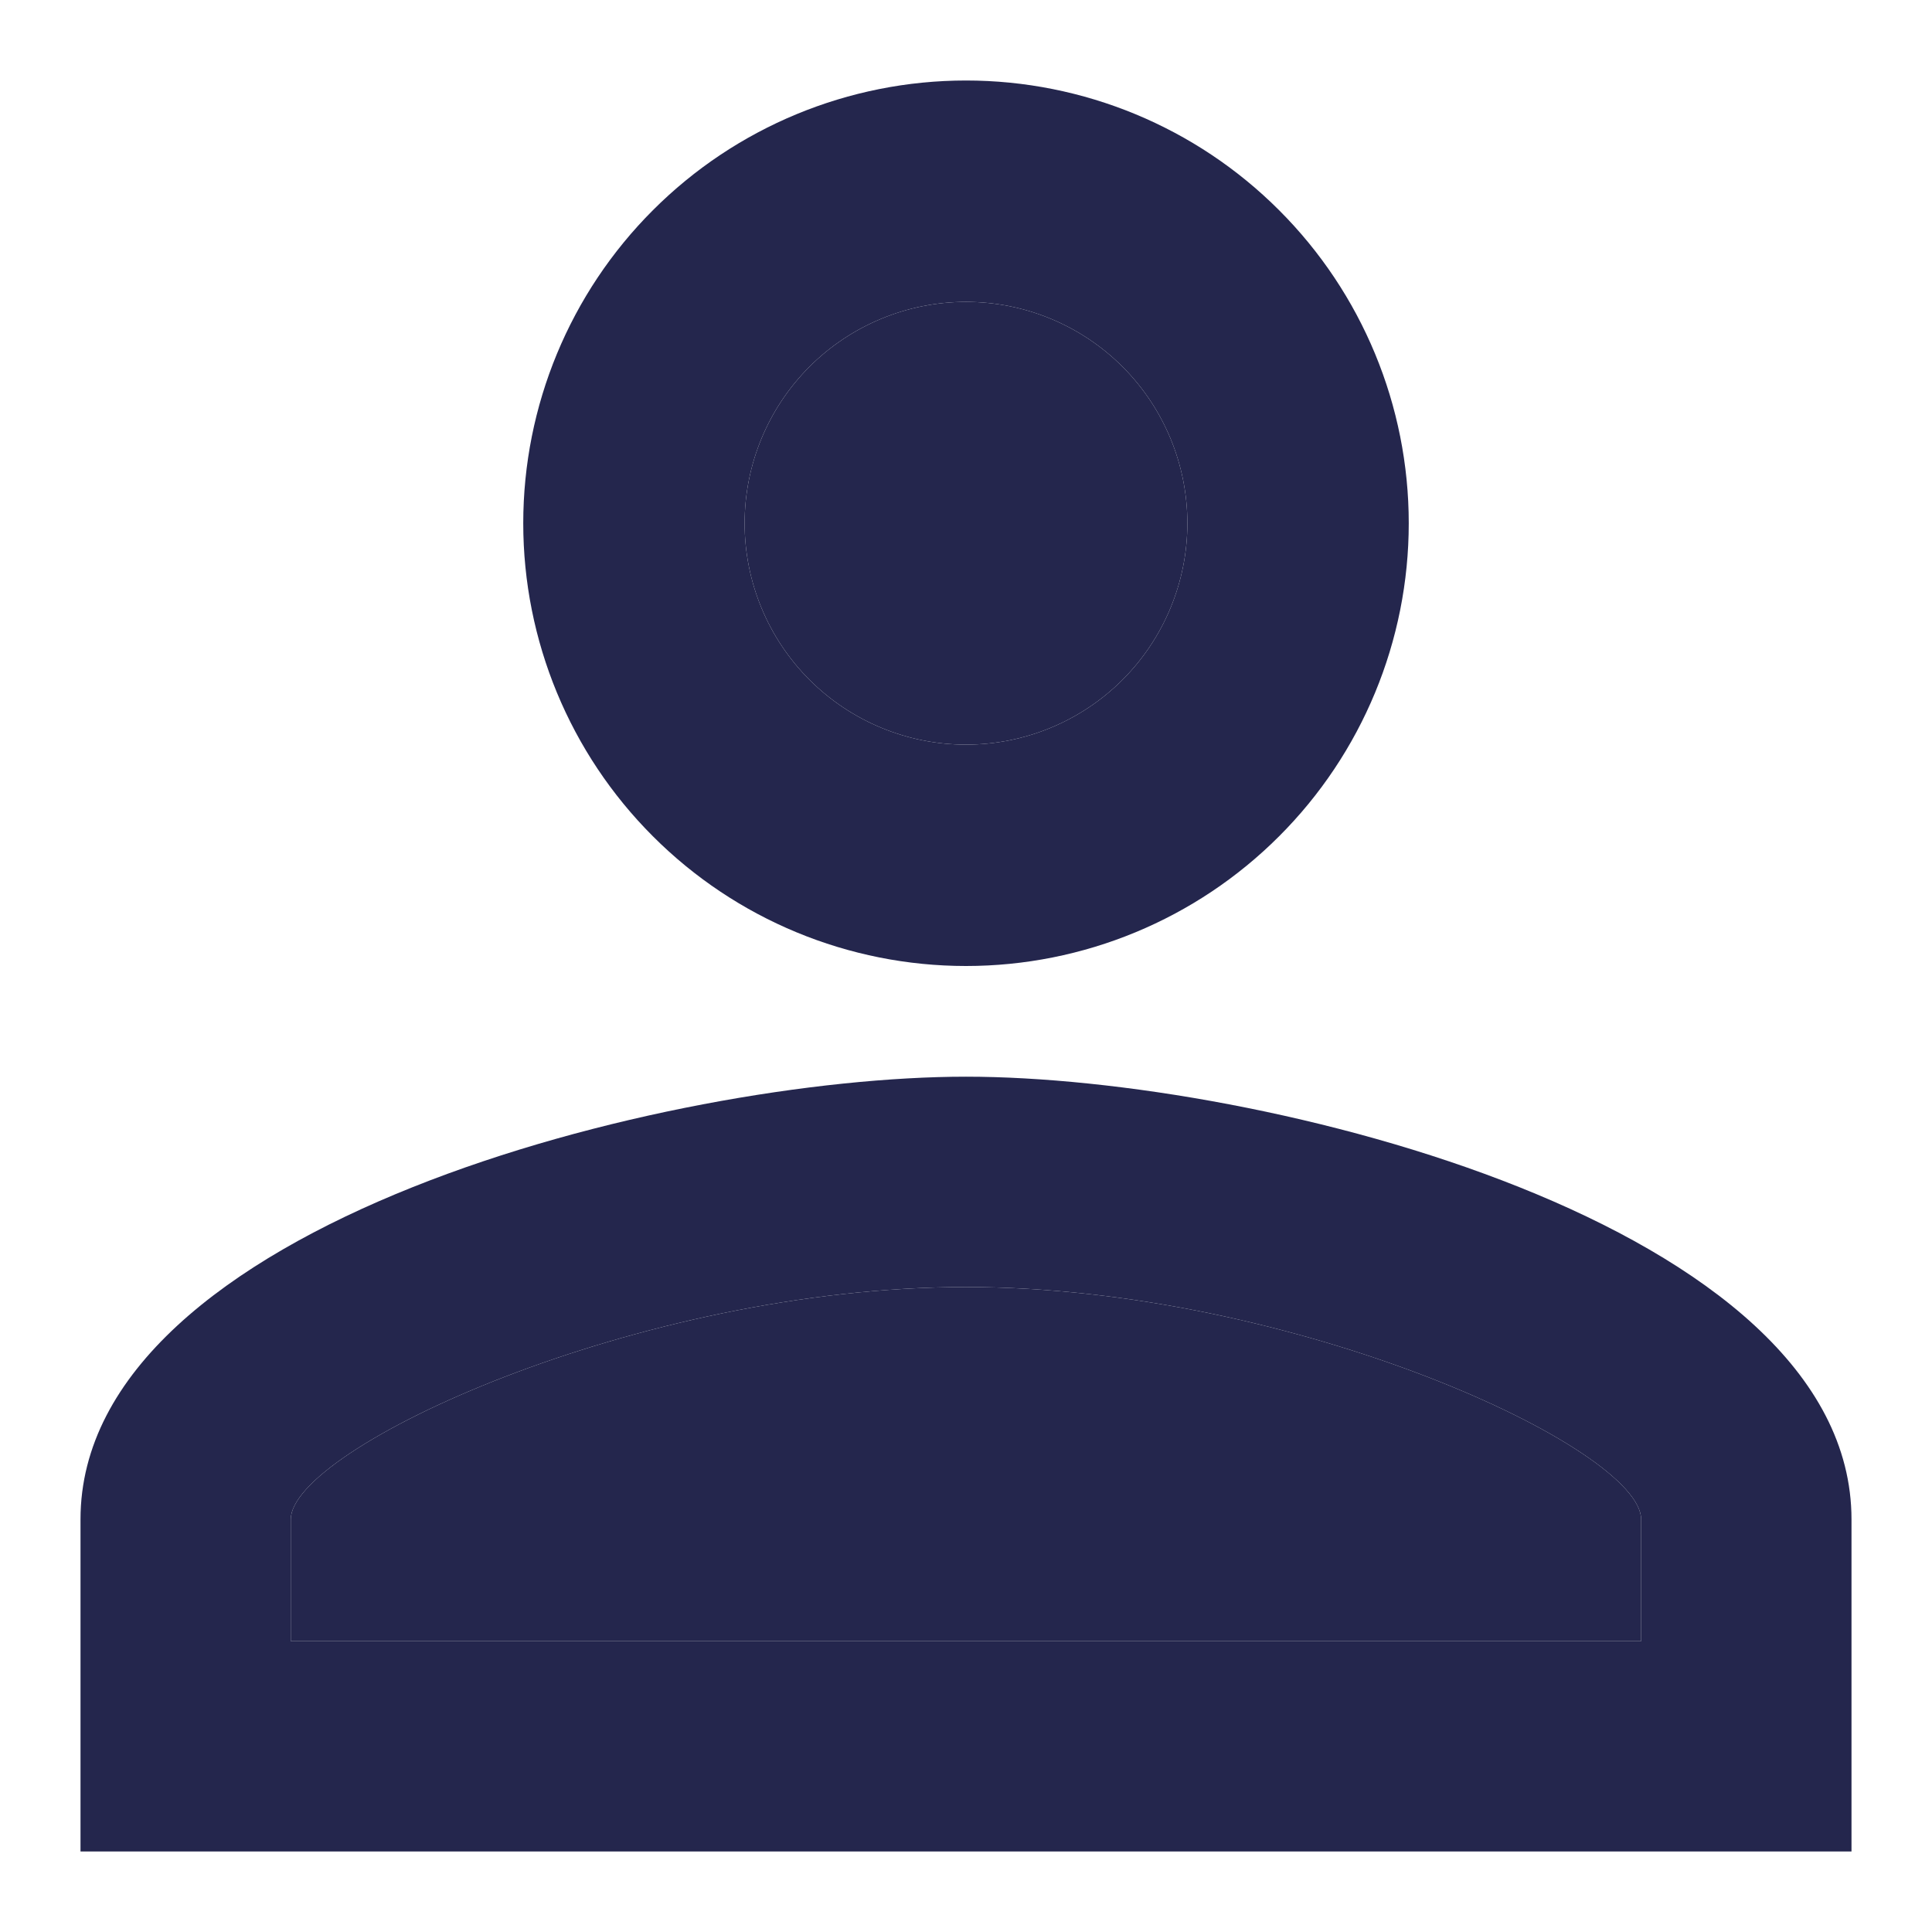
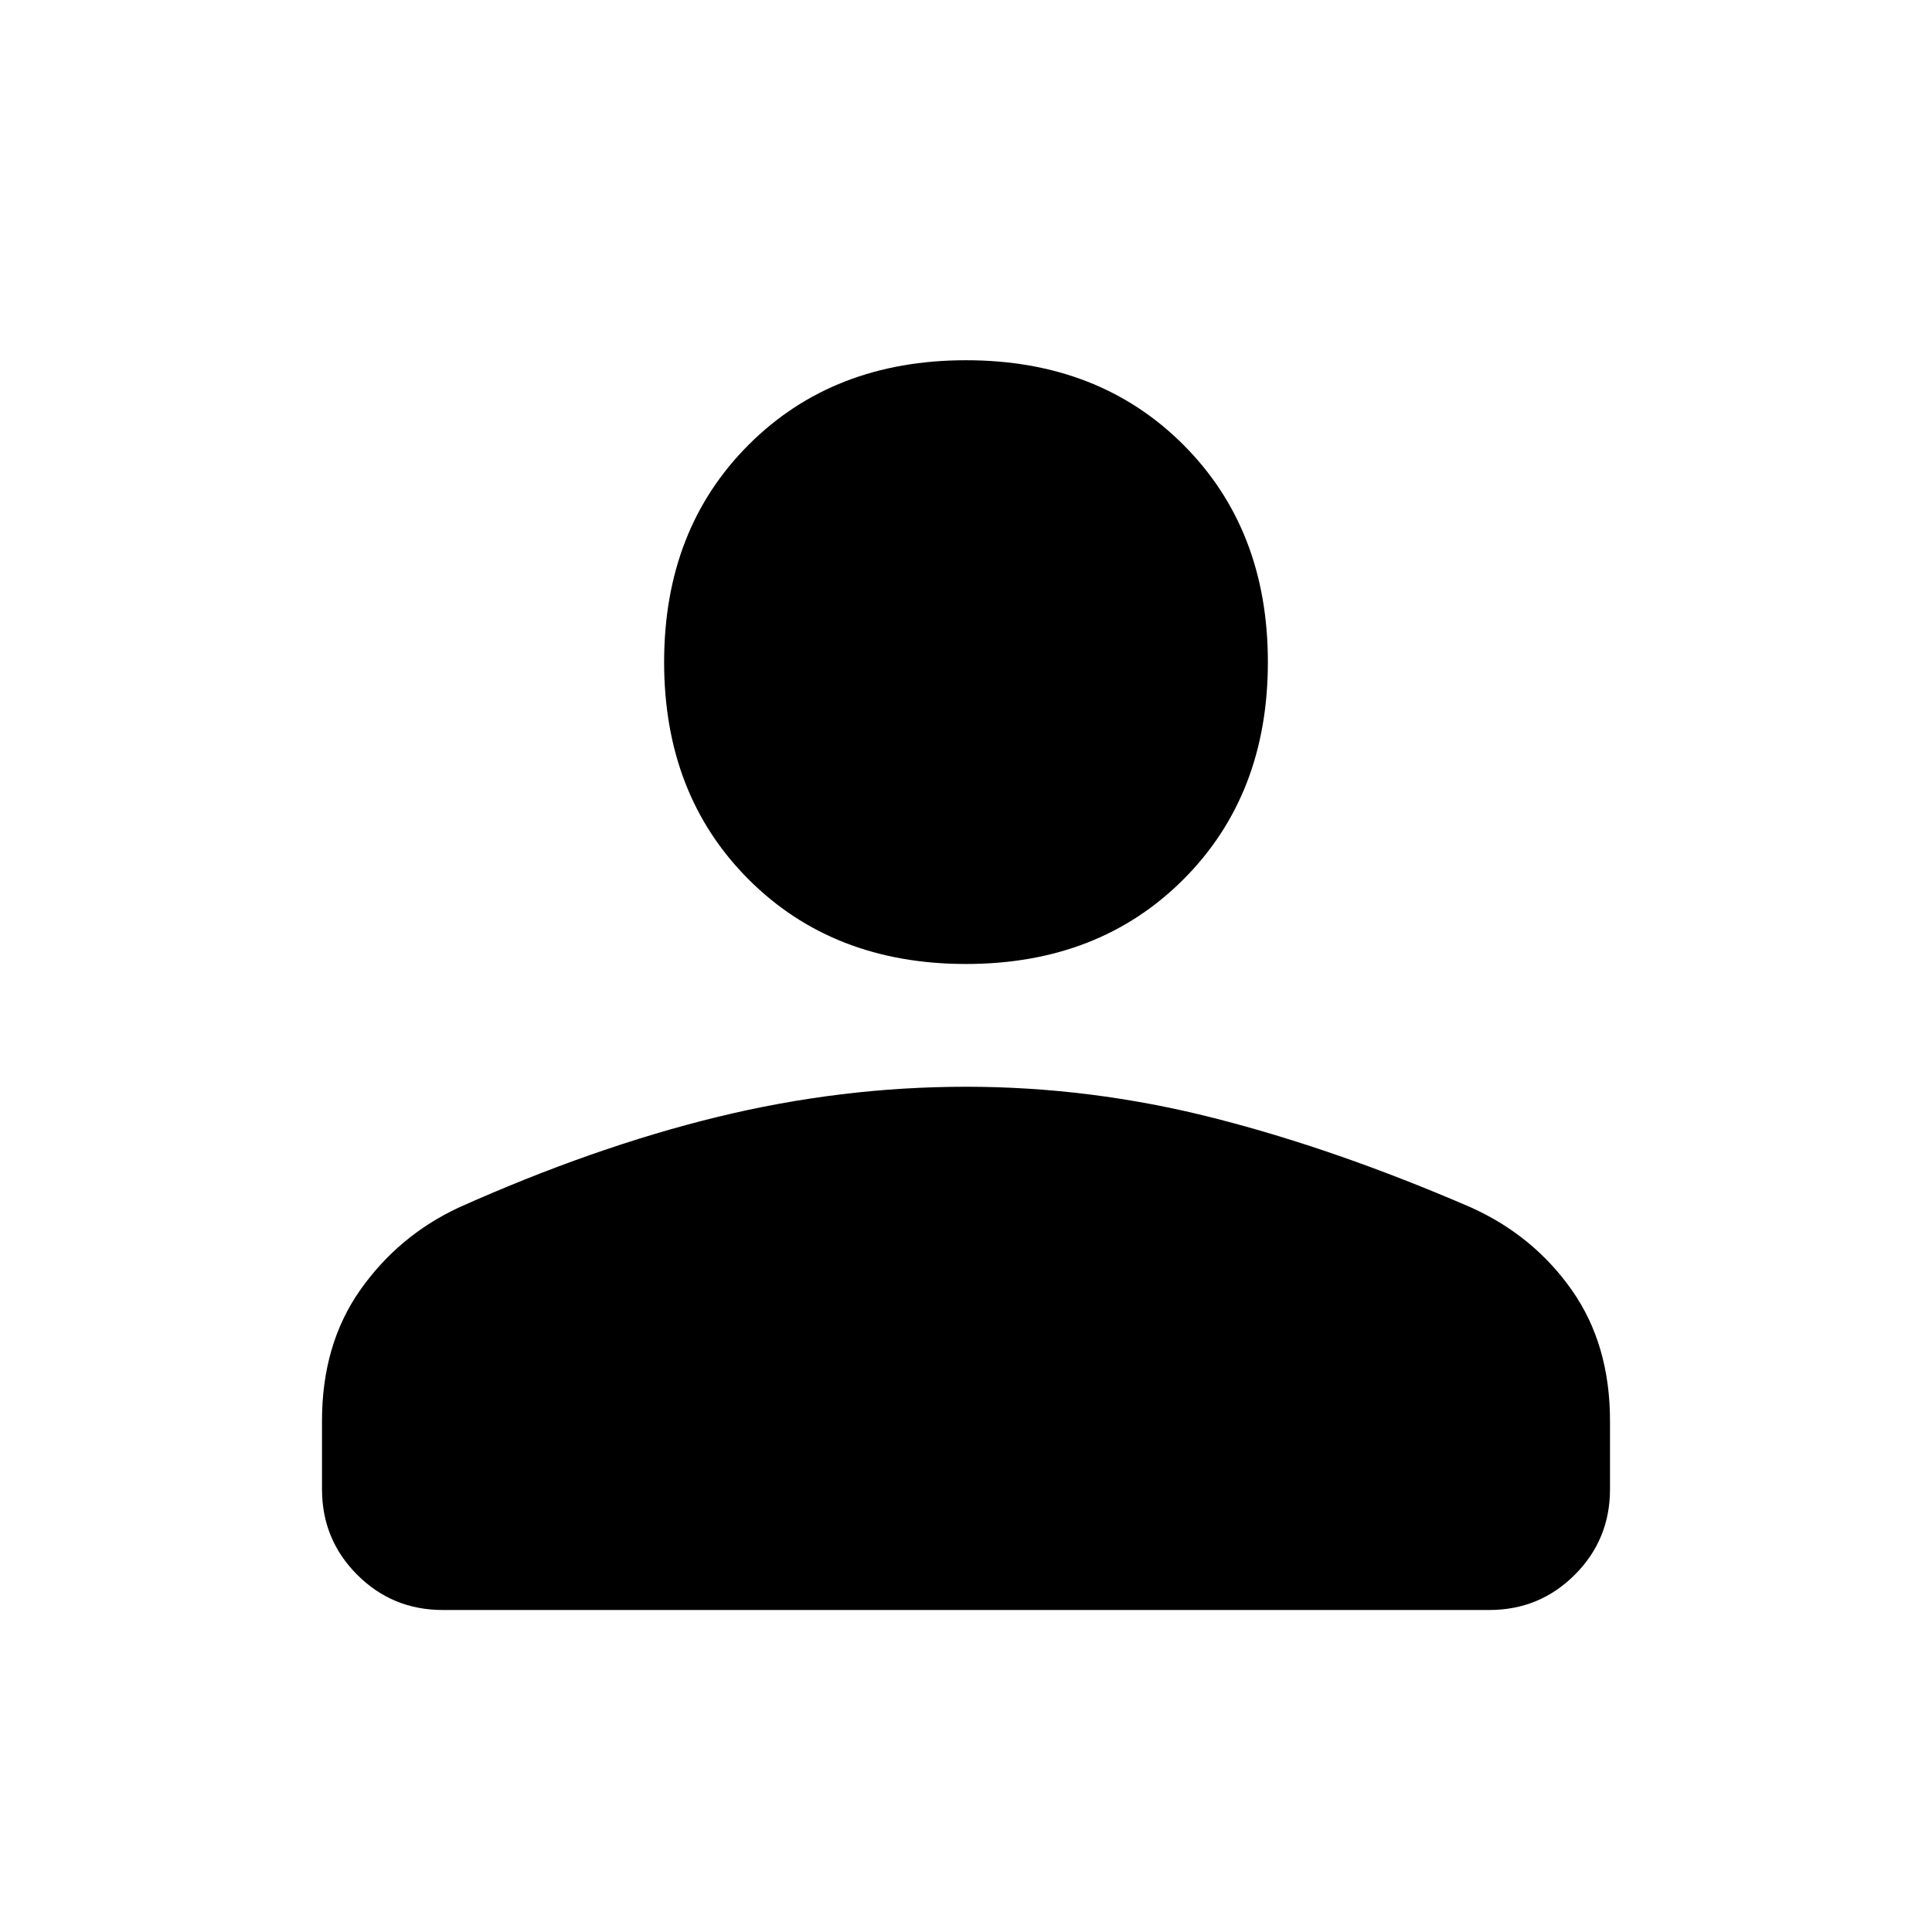
- <svg xmlns="http://www.w3.org/2000/svg" width="24" height="24" viewBox="0 0 24 24" fill="none">
-   <path d="M12 1C13.459 1 14.858 1.579 15.889 2.611C16.921 3.642 17.5 5.041 17.5 6.5C17.5 7.959 16.921 9.358 15.889 10.389C14.858 11.421 13.459 12 12 12C10.541 12 9.142 11.421 8.111 10.389C7.079 9.358 6.5 7.959 6.5 6.5C6.5 5.041 7.079 3.642 8.111 2.611C9.142 1.579 10.541 1 12 1ZM12 3.75C11.271 3.75 10.571 4.04 10.056 4.555C9.54 5.071 9.25 5.771 9.25 6.5C9.25 7.229 9.54 7.929 10.056 8.445C10.571 8.96 11.271 9.25 12 9.25C12.729 9.25 13.429 8.96 13.944 8.445C14.46 7.929 14.75 7.229 14.75 6.5C14.75 5.771 14.46 5.071 13.944 4.555C13.429 4.04 12.729 3.75 12 3.75ZM12 13.375C15.671 13.375 23 15.204 23 18.875V23H1V18.875C1 15.204 8.329 13.375 12 13.375ZM12 15.988C7.916 15.988 3.612 17.995 3.612 18.875V20.387H20.387V18.875C20.387 17.995 16.084 15.988 12 15.988Z" fill="#24264D" />
-   <path d="M12 15.988C7.916 15.988 3.612 17.995 3.612 18.875V20.387H20.387V18.875C20.387 17.995 16.084 15.988 12 15.988Z" fill="#24264D" />
-   <path d="M12 3.75C11.271 3.75 10.571 4.04 10.056 4.555C9.54 5.071 9.25 5.771 9.25 6.5C9.25 7.229 9.54 7.929 10.056 8.445C10.571 8.96 11.271 9.25 12 9.25C12.729 9.25 13.429 8.96 13.944 8.445C14.46 7.929 14.75 7.229 14.75 6.5C14.75 5.771 14.46 5.071 13.944 4.555C13.429 4.04 12.729 3.75 12 3.75Z" fill="#24264D" />
+ <svg xmlns="http://www.w3.org/2000/svg" width="48" height="48" viewBox="0 -960 960 960">
+   <path d="M480-481q-66 0-108-42t-42-108q0-66 42-108t108-42q66 0 108 42t42 108q0 66-42 108t-108 42ZM160-220v-34q0-38 19-65t49-41q67-30 128.5-45T480-420q62 0 123 15.5T731-360q31 14 50 41t19 65v34q0 25-17.5 42.5T740-160H220q-25 0-42.5-17.5T160-220Z" />
</svg>
